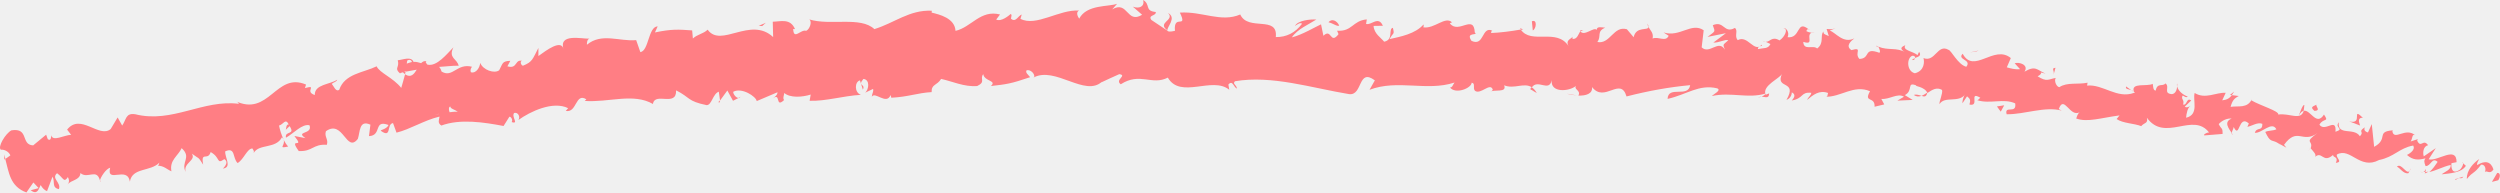
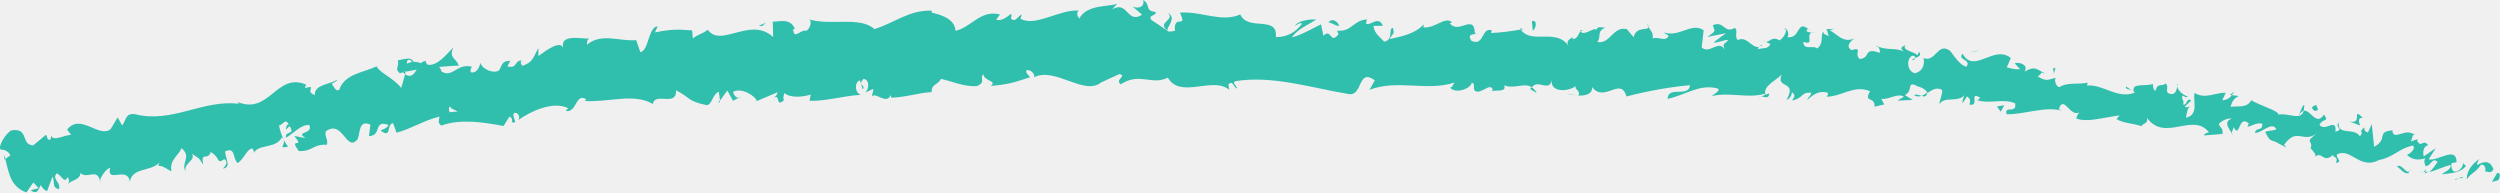
<svg xmlns="http://www.w3.org/2000/svg" width="169" height="13" viewBox="0 0 169 13" fill="none">
  <g clip-path="url(#clip0_148_1327)">
-     <path d="M168.872 12.188C169.008 12.041 169.07 11.66 168.811 11.689L168.453 12.296L168.872 12.188Z" fill="#FF7E84" />
-     <path d="M167.597 10.748C167.227 11.003 166.734 11.492 166.759 12.099C167.215 11.541 167.215 11.805 167.72 11.13C167.979 11.101 168.078 11.404 167.979 11.629C168.115 11.482 168.312 11.835 168.559 11.453C168.386 10.915 167.992 10.826 167.461 11.159C167.412 11.012 167.548 10.866 167.597 10.748Z" fill="#FF7E84" />
-     <path d="M144.078 6.098L144.214 6.196C144.189 6.147 144.14 6.117 144.078 6.098Z" fill="#FF7E84" />
-     <path d="M129.277 4.063C129.388 4.063 129.45 3.994 129.462 3.945C129.351 3.965 129.253 4.004 129.277 4.063Z" fill="#FF7E84" />
-     <path d="M126.82 3.113C126.87 3.143 126.919 3.153 126.968 3.172C126.919 3.113 126.857 3.074 126.82 3.113Z" fill="#FF7E84" />
-     <path d="M144.078 6.098L143.721 5.844C143.659 6.049 143.906 6.02 144.078 6.098Z" fill="#FF7E84" />
-     <path d="M163.906 11.727C163.993 11.707 164.079 11.658 164.165 11.6C164.091 11.619 164.017 11.629 163.943 11.629C163.943 11.668 163.931 11.697 163.906 11.727Z" fill="#FF7E84" />
-     <path d="M150.742 6.422L150.865 6.432C150.915 6.364 150.976 6.285 151.026 6.188L150.742 6.422Z" fill="#FF7E84" />
-     <path d="M155.773 7.098C155.662 7.059 155.489 7.587 155.391 7.822C155.514 7.607 155.613 7.519 155.724 7.489C155.748 7.382 155.76 7.264 155.773 7.098Z" fill="#FF7E84" />
-     <path d="M163.398 9.369L163.559 9.32C163.522 9.33 163.46 9.35 163.398 9.369Z" fill="#FF7E84" />
-     <path d="M147.175 5.834C147.187 5.756 147.187 5.678 147.175 5.639C147.15 5.707 147.15 5.776 147.175 5.834Z" fill="#FF7E84" />
-     <path d="M6.795 12.276C6.783 12.236 6.771 12.217 6.771 12.178C6.746 12.246 6.758 12.285 6.795 12.276Z" fill="#FF7E84" />
-     <path d="M0.294 10.788L0.368 10.739C0.331 10.641 0.306 10.533 0.281 10.435L0.294 10.788Z" fill="#FF7E84" />
-     <path d="M122.234 1.987C122.247 1.997 122.247 1.997 122.259 1.997C122.382 1.948 122.308 1.948 122.234 1.987Z" fill="#FF7E84" />
-     <path d="M78.959 0.881C79.453 1.37 78.17 1.517 78.922 2.056C78.848 1.85 79.576 1.204 78.959 0.881Z" fill="#FF7E84" />
-     <path d="M163.811 11.639C163.737 11.629 163.676 11.629 163.602 11.609C163.688 11.639 163.75 11.649 163.811 11.639Z" fill="#FF7E84" />
-     <path d="M78.922 2.066L78.996 2.125C78.959 2.096 78.947 2.086 78.922 2.066Z" fill="#FF7E84" />
-     <path d="M111.359 1.596C111.372 1.694 111.409 1.772 111.446 1.84C111.446 1.782 111.433 1.713 111.359 1.596Z" fill="#FF7E84" />
-     <path d="M119.333 2.838L119.148 2.75C119.222 2.809 119.284 2.828 119.333 2.838Z" fill="#FF7E84" />
-     <path d="M107.108 2.125C106.997 2.076 106.973 1.997 106.812 2.066C106.825 2.095 106.837 2.115 106.849 2.134C106.923 2.066 106.997 2.037 107.108 2.125Z" fill="#FF7E84" />
-     <path d="M102.75 1.898C102.775 1.938 102.799 1.977 102.824 2.016C102.873 2.006 102.923 1.996 102.96 1.987L102.75 1.898Z" fill="#FF7E84" />
-     <path d="M19.479 9.907C19.356 9.77 19.258 9.614 19.171 9.447C19.319 9.829 18.74 10.064 19.479 9.907Z" fill="#FF7E84" />
-     <path d="M163.99 11.424C163.928 11.551 163.866 11.62 163.805 11.629C163.854 11.629 163.903 11.629 163.953 11.62C163.977 11.551 164.002 11.483 163.99 11.424Z" fill="#FF7E84" />
-     <path d="M106.6 6.451L105.922 6.334C106.107 6.393 106.353 6.432 106.6 6.451Z" fill="#FF7E84" />
-     <path d="M50.054 6.539L49.906 6.617C49.968 6.617 50.017 6.598 50.054 6.539Z" fill="#FF7E84" />
-     <path d="M103.889 6.294C103.778 6.088 103.655 5.971 103.532 5.893C103.495 5.932 103.47 5.971 103.445 6.03L103.889 6.294Z" fill="#FF7E84" />
-     <path d="M15.066 11.395C15.707 11.316 15.189 10.651 15.226 10.23C15.941 9.916 15.707 10.7 16.065 11.023C16.496 10.758 16.693 10.053 17.063 10.034C17.113 10.151 17.199 10.181 17.15 10.337C17.52 9.701 18.642 10.083 19.061 9.28C19.122 9.339 19.159 9.398 19.184 9.447C19.011 9.104 18.913 8.742 18.863 8.487C19.147 8.428 19.295 7.959 19.517 8.409C19.332 8.419 19.369 8.614 19.32 8.771L19.578 8.526C19.998 9.153 19.221 8.82 19.332 9.309C19.862 9.006 20.429 8.35 20.922 8.468C21.157 9.104 19.924 8.849 20.651 9.339L19.899 9.192C20.663 10.142 19.455 9.182 20.195 10.21C21.144 10.259 21.144 9.721 22.094 9.789C22.217 9.398 21.909 9.261 22.032 8.869C23.203 8.047 23.413 10.386 24.19 9.388C24.35 8.918 24.264 8.076 25.04 8.428L24.942 9.202C25.842 9.163 25.225 8.066 26.261 8.448C26.15 8.761 25.608 8.781 25.768 8.859C26.495 9.368 26.113 8.38 26.569 8.321L26.804 8.967C27.728 8.742 28.678 8.125 29.713 7.88C29.689 8.086 29.553 8.311 29.837 8.487C31.107 8.017 32.697 8.262 34.041 8.517L34.435 7.89C34.547 7.88 34.694 8.125 34.584 8.252C35.114 8.419 34.547 7.89 34.756 7.636C35.04 7.567 35.188 7.919 35.04 8.115C35.841 7.538 37.382 6.803 38.406 7.312L38.245 7.498C39.01 7.655 38.886 6.236 39.639 6.715L39.528 6.823C41.143 6.941 42.819 6.265 44.139 7.029C44.262 6.187 45.742 7.264 45.705 6.108C46.679 6.598 46.444 6.833 47.764 7.107C48.109 7.127 48.183 6.343 48.59 6.197L48.676 6.794L49.169 6.118L49.551 6.813L49.921 6.627C49.761 6.608 49.564 6.383 49.564 6.206C50.143 5.883 51.117 6.529 51.154 6.833L52.56 6.236C52.547 6.48 52.313 6.578 52.141 6.745C52.856 6.089 52.35 7.371 53.004 6.764C52.893 6.637 53.016 6.402 53.016 6.285C53.41 6.627 54.212 6.578 54.804 6.392L54.73 6.813C55.815 6.852 56.986 6.48 58.194 6.412C57.738 6.245 57.775 5.521 58.133 5.433L58.33 6.059C58.527 5.648 57.935 5.844 58.367 5.335C58.823 5.384 58.737 6.04 58.49 6.265L59.02 6.011C59.07 6.197 58.947 6.304 58.934 6.549C59.131 6.138 59.933 7.136 60.204 6.422L60.253 6.608C61.462 6.539 61.992 6.285 62.978 6.226C62.954 5.678 63.348 5.785 63.619 5.335C64.359 5.492 65.198 5.893 66.061 5.815C66.665 5.521 66.209 5.345 66.468 5.012C66.541 5.511 67.417 5.433 66.985 5.815C68.033 5.697 68.317 5.668 69.636 5.218C69.488 5.022 69.316 4.934 69.389 4.758C69.624 4.669 69.944 4.953 69.92 5.188L69.858 5.247C71.325 4.444 73.36 6.598 74.506 5.511L74.445 5.57C74.852 5.374 75.258 5.198 75.665 5.012C76.232 5.1 75.332 5.394 75.764 5.697C77.071 4.855 77.86 5.805 78.945 5.247C79.808 6.725 81.953 5.13 83.1 6.069L83.038 5.717C83.334 5.374 83.396 5.913 83.618 5.991C83.581 5.717 83.297 5.678 83.482 5.492C85.985 5.071 88.648 5.942 91.2 6.363C92.137 6.48 91.78 4.572 92.939 5.433L92.581 6.069C94.505 5.345 96.44 6.197 98.327 5.58C98.204 5.727 98.191 5.922 98.019 5.913C98.388 6.392 99.461 5.971 99.486 5.59C99.769 5.639 99.535 5.942 99.708 6.138C100.09 6.422 100.731 5.56 100.904 6.04C100.941 6.118 100.78 6.187 100.706 6.226C100.978 6.001 101.89 6.314 101.68 5.766C102.359 6.05 103.024 5.55 103.554 5.903C103.961 5.316 104.726 6.265 104.898 5.413C104.787 6.294 106.07 6.197 106.538 5.805C106.366 6.059 106.896 6.108 106.698 6.461C107.204 6.48 107.673 6.343 107.623 5.883C108.462 6.989 109.547 5.139 109.953 6.52C111.482 6.128 112.888 5.883 114.256 5.756C114.121 6.637 112.765 5.756 112.728 6.686C114.035 6.392 114.848 5.678 116.081 5.971C116.389 6.108 115.859 6.343 115.724 6.49C117.031 6.206 118.165 6.686 119.349 6.324C119.336 6.402 119.201 6.48 119.077 6.539C119.299 6.529 119.583 6.715 119.595 6.314L119.361 6.402C119.077 5.785 120.384 5.276 120.471 4.973C119.953 6.079 121.555 5.364 120.766 6.755C120.927 6.696 121.124 6.52 121.124 6.245C121.334 6.343 121.383 6.51 121.124 6.794C121.95 6.647 121.716 6.197 122.443 6.275C122.419 6.471 122.258 6.529 122.16 6.755C122.567 6.412 122.986 6.069 123.578 6.285C123.528 6.402 123.578 6.559 123.393 6.539C124.441 6.578 125.316 5.697 126.413 6.167C125.957 6.98 126.759 6.48 126.722 7.215L127.375 7.058L127.178 6.686C127.72 6.745 128.275 6.265 128.707 6.539L128.263 6.803L129.298 6.755L128.768 6.431C129.372 6.108 128.855 5.511 129.545 5.776C129.385 5.834 130.087 5.834 130.297 6.285C130.605 6.079 130.914 5.864 131.283 6.079C131.345 6.324 131.074 6.872 131.111 7.038C131.468 6.461 132.405 6.989 132.849 6.373C132.714 6.51 132.64 6.892 132.664 6.98L132.973 6.51C133.195 6.686 133.219 6.774 133.133 7.068C133.873 7.224 133.047 6.128 133.873 6.608C133.799 6.637 133.811 6.715 133.663 6.774C134.526 7.048 135.451 6.627 136.228 6.989C136.339 7.753 135.475 7.078 135.648 7.724C136.856 7.743 138.25 7.166 139.372 7.479L139.174 7.371C139.532 6.363 139.926 7.988 140.605 7.577C140.444 7.636 140.309 8.125 140.37 8.017C141.122 8.282 142.022 7.968 143.28 7.802L143.083 8.047C143.502 8.34 144.279 8.34 144.747 8.526C144.945 8.282 145.228 8.36 145.129 7.959C146.35 9.652 148.249 7.538 149.334 8.957C149.174 8.938 148.89 9.133 149.026 9.153L150.246 9.055C150.258 8.595 150.16 8.761 149.987 8.389C150.197 8.145 150.567 7.978 150.863 8.017C150.271 8.242 150.702 8.732 150.875 9.006C150.863 8.869 150.986 8.722 150.998 8.585C151.417 9.456 151.307 7.694 152.022 8.35L151.923 8.575C152.256 8.507 152.613 8.242 152.934 8.37C152.946 8.908 152.552 8.556 152.428 8.977C152.897 9.026 153.587 8.154 153.883 8.742C153.649 8.849 153.366 8.81 153.131 8.918C153.452 9.603 153.538 9.456 153.859 9.603L153.834 9.584L154.561 9.985L154.401 9.789C155.314 8.546 155.646 9.74 156.657 8.996C155.683 9.701 156.411 9.456 156.201 10.024C156.362 10.22 156.62 10.455 156.497 10.602C156.99 10.191 157.027 11.072 157.718 10.474C157.693 10.67 158.112 10.562 157.903 11.013C158.421 10.944 157.878 10.67 157.977 10.445C158.889 9.936 159.518 11.512 160.825 10.817C161.848 10.611 162.181 10.014 163.13 9.838C163.34 10.181 162.711 10.474 162.711 10.474C163.106 10.827 163.463 10.837 163.969 10.7C163.833 10.846 163.883 11.003 163.969 11.228C164.339 11.238 164.4 10.592 164.783 10.944C164.647 11.14 164.45 11.453 164.215 11.63C164.684 11.532 165.189 11.248 165.67 11.15C165.695 11.492 165.276 11.6 165.054 11.786C165.584 11.718 166.385 11.698 166.694 11.209L166.435 10.974C166.62 10.983 166.398 11.434 166.238 11.502C165.707 11.835 165.695 11.228 165.72 11.032L166.065 10.964C166.065 9.819 164.783 10.934 164.178 10.768L164.659 10.014L163.846 10.572C163.772 10.347 163.796 9.887 164.141 9.819C163.809 9.349 163.673 10.034 163.414 9.535C163.389 9.456 163.426 9.427 163.463 9.398L162.958 9.564C163.093 9.407 163.044 8.986 163.278 9.153C162.625 8.566 161.861 9.535 161.725 8.889L161.75 8.81C160.591 8.898 161.491 9.378 160.492 9.926L160.332 8.389L160.073 8.957C159.962 8.918 159.752 8.84 159.863 8.605C159.345 8.938 159.863 8.869 159.53 9.212C159.136 8.585 157.989 9.212 158.1 8.262C157.792 8.673 158.532 8.693 157.878 8.908C157.964 7.88 157.175 8.967 156.793 8.428C157.077 7.939 157.471 8.291 157.101 7.743C156.584 8.566 156.189 7.391 155.733 7.489C155.536 8.184 154.759 7.626 154.007 7.743C154.105 7.518 152.786 7.136 152.194 6.784L152.244 6.666C151.948 7.361 151.307 7.136 150.789 7.224C150.9 6.803 151.035 6.647 151.343 6.49L150.875 6.431C150.715 6.647 150.542 6.745 150.222 6.784L150.456 6.275C149.827 6.226 149.075 6.735 148.36 6.285C148.212 6.774 148.68 7.743 147.78 7.959C147.805 7.684 147.879 7.224 148.113 7.146C148.039 7.175 147.805 7.332 147.694 7.205L148.126 6.794C147.805 6.549 147.854 7.146 147.583 7.068C147.669 6.686 147.435 6.764 147.534 6.471C147.62 6.441 147.756 6.657 147.891 6.529C147.583 6.422 147.238 6.148 147.176 5.834C147.164 6.059 147.065 6.343 146.819 6.363C146.202 6.314 146.708 5.873 146.387 5.639C146.177 5.883 145.845 5.56 145.721 6.128C145.536 6.099 145.561 5.834 145.524 5.668C145.154 5.873 144.02 5.55 144.254 6.206L144.328 6.255C144.316 6.265 144.291 6.265 144.266 6.275C143.107 6.706 142.17 5.678 141.085 5.785L141.122 5.59C140.469 5.727 139.729 5.541 139.211 5.893C139.026 5.873 138.841 5.492 138.965 5.267C138.472 5.355 138.373 5.56 137.744 5.159C138.274 4.885 137.633 4.846 138.274 4.973C137.695 4.728 137.608 4.405 136.856 4.846C137.165 4.386 136.499 4.17 136.191 4.278L136.56 4.679C136.215 4.709 135.944 4.63 135.66 4.552L135.932 3.925C134.797 2.986 133.429 5.041 132.677 3.632C132.27 4.053 133.318 4.014 132.923 4.513C132.356 4.376 131.9 3.387 131.715 3.367C130.975 2.937 130.815 4.239 130.026 3.925C130.1 4.17 130.1 4.787 129.446 4.953C128.879 4.816 128.879 3.916 129.274 3.769C129.422 3.759 129.471 3.837 129.459 3.916C129.656 3.847 129.927 3.769 129.73 3.505L129.619 3.73C129.36 3.465 128.559 3.416 128.805 3.054C128.337 3.23 128.559 3.416 128.867 3.563C128.164 3.162 127.696 3.446 126.968 3.152C127.067 3.289 127.141 3.573 127.03 3.563C125.945 3.172 126.475 3.955 125.698 3.984C125.316 3.593 125.969 3.162 125.156 3.387C124.724 3.103 125.143 2.761 125.353 2.594C124.589 2.976 124.083 2.183 123.688 2.066L124.083 1.909C123.849 1.997 123.664 1.977 123.479 1.958L123.627 2.438C123.417 2.34 123.232 2.32 123.269 2.124C123.01 2.408 123.343 2.907 122.838 3.279C122.579 3.015 121.925 3.456 121.901 2.829C122.788 3.123 121.876 2.203 122.665 2.173C122.505 2.232 122.32 2.212 122.123 2.114C122.098 2.046 122.172 1.987 122.234 1.958C121.432 1.331 121.74 2.614 120.84 2.516C121.001 2.183 120.717 1.84 120.557 1.899C120.914 1.938 120.655 2.496 120.298 2.731C119.755 2.408 119.644 2.878 119.349 2.819L119.681 2.976C119.521 3.319 119.238 3.23 118.831 3.319C118.831 3.044 119.213 3.162 119.09 3.025C118.572 3.602 118.153 2.34 117.474 2.712C117.216 2.457 117.524 2.056 117.277 1.889C116.525 2.3 116.562 1.37 115.785 1.703C115.946 2.183 115.995 2.066 115.428 2.496L116.673 2.242L115.822 2.878C116.192 2.907 116.624 2.633 116.833 2.721C116.426 3.084 116.476 2.966 116.599 3.358C116.18 2.633 115.563 3.71 115.033 3.201L115.169 2.046C114.343 1.478 113.566 2.545 112.456 2.193L112.802 2.418C112.604 2.868 112.099 2.438 111.717 2.604C111.791 2.222 111.569 2.066 111.433 1.821C111.421 2.105 110.607 1.742 110.434 2.516L109.978 1.977C109.078 1.713 108.844 3.015 107.981 2.839C108.277 2.438 107.907 2.134 108.511 1.87C108.215 1.85 107.956 1.762 107.931 2.026C107.783 1.772 107.081 2.496 106.834 2.114C106.699 2.281 106.625 2.682 106.304 2.623C106.279 2.545 106.316 2.438 106.316 2.438C106.304 2.623 105.786 2.663 106.033 3.113C105.219 1.87 103.517 3.035 102.802 1.997C102.149 2.114 101.372 2.212 100.793 2.232C100.842 2.114 100.805 2.036 100.916 2.085C100.139 1.703 100.361 3.181 99.473 2.761C99.042 2.124 99.979 2.438 99.695 2.193C99.634 0.92 98.586 2.34 98.006 1.576L98.154 1.508C97.698 1.067 96.983 1.958 96.219 1.85C96.219 1.85 96.255 1.742 96.231 1.654C95.676 2.291 94.677 2.477 93.938 2.643C94.184 2.154 94.283 2.389 94.159 1.88C93.826 1.938 94.233 2.692 93.568 2.819C93.358 2.545 92.889 2.291 92.853 1.752L93.481 1.742C93.185 1.038 92.68 1.742 92.347 1.615L92.396 1.312C91.435 1.39 91.41 2.154 90.387 2.075L90.485 2.31C89.906 3.054 90.029 1.87 89.462 2.418L89.302 1.645C88.932 1.811 87.995 2.369 87.329 2.526C87.711 1.958 88.488 1.645 88.981 1.322C88.611 1.292 87.736 1.37 87.538 1.752C87.686 1.674 87.871 1.488 88.019 1.605C87.563 2.212 86.971 2.516 86.244 2.506C86.404 1.008 84.37 2.144 83.84 0.979C82.545 1.537 81.275 0.754 79.759 0.852C80.313 2.017 79.315 0.891 79.426 2.085C79.081 2.163 78.945 2.144 78.908 2.066L77.835 1.351C77.576 1.008 78.168 1.087 78.131 0.812C77.354 0.734 77.798 0.313 77.28 0C77.391 0.431 77.022 0.617 76.578 0.45L77.206 0.998C76.158 1.645 76.257 0 75.184 0.636L75.517 0.255C74.963 0.47 73.458 0.284 72.953 1.263C72.854 1.126 72.706 0.803 72.953 0.715C71.609 0.617 70.043 1.831 68.983 1.273L69.069 0.979C68.822 1.067 68.662 1.547 68.341 1.263C68.354 1.145 68.428 0.969 68.317 0.95C68.194 1.057 67.688 1.488 67.343 1.322L67.602 0.979C66.282 0.636 65.654 1.85 64.593 2.085C64.544 1.224 63.508 0.979 62.978 0.852L62.99 0.724C61.474 0.656 60.475 1.547 59.107 1.968C58.17 1.087 56.148 1.752 54.705 1.312C54.927 1.459 54.73 1.987 54.495 2.085C54.15 1.948 53.645 2.751 53.62 1.958L53.743 1.968C53.423 1.214 52.769 1.459 52.239 1.468L52.264 2.506C50.735 1.077 48.738 3.27 47.838 2.007C47.542 2.291 47.135 2.32 46.839 2.604L46.79 2.056C45.853 1.987 45.396 1.958 44.274 2.193L44.459 1.782C43.818 1.801 43.867 3.436 43.288 3.524L43.005 2.712C41.895 2.819 40.662 2.193 39.675 3.025C39.675 2.907 39.675 2.663 39.848 2.614C39.318 2.633 37.74 2.232 38.097 3.348C37.974 2.614 36.938 3.397 36.396 3.788V3.24C36.001 3.984 36.014 4.18 35.348 4.444C35.175 4.395 35.126 4.023 35.373 4.141C34.768 3.916 35.027 4.699 34.3 4.483L34.497 4.111C33.918 4.131 33.992 4.307 33.745 4.748C33.425 5.002 32.635 4.728 32.463 4.248C32.438 4.552 32.191 4.983 31.834 4.885C31.76 4.709 31.859 4.581 31.908 4.513C30.885 4.248 30.601 5.296 29.849 4.836C29.8 4.66 29.738 4.572 29.676 4.523C30.441 4.454 31.057 4.415 31.008 4.464C30.922 3.965 30.28 3.945 30.65 3.201C30.219 3.632 29.528 4.532 28.887 4.366C28.85 4.317 28.813 4.278 28.776 4.2L28.826 4.141C28.678 4.102 28.567 4.17 28.468 4.268C28.258 4.209 28.135 4.17 27.95 4.18C27.802 3.779 27.198 4.053 26.89 4.072C27.026 4.611 26.606 4.581 27.062 4.983C27.001 4.953 27.112 4.914 27.309 4.865C27.346 4.846 27.408 4.826 27.432 4.797L27.42 4.846C27.617 4.806 27.876 4.758 28.172 4.709C27.987 5.012 27.778 5.286 27.383 5.022C27.284 5.374 27.186 5.756 27.124 5.942C26.557 5.237 25.669 4.934 25.46 4.483C24.584 4.914 23.302 4.973 22.932 6.069C22.698 6.236 22.562 5.815 22.427 5.668C22.562 5.55 22.747 5.541 22.797 5.384C22.328 5.717 21.255 5.688 21.28 6.422C20.54 6.187 21.514 5.717 20.614 5.952L20.688 5.717C18.629 4.836 18.198 7.968 15.855 6.803C16.015 6.872 16.089 6.901 16.151 7.019C13.722 6.706 11.651 8.35 9.148 7.724C8.482 7.616 8.544 8.086 8.26 8.487L7.952 7.939L7.483 8.722C6.707 9.378 5.449 7.616 4.537 8.761L4.808 9.114C4.364 9.123 3.538 9.603 3.476 9.143C3.452 9.221 3.464 9.574 3.23 9.407L3.119 9.104L2.243 9.828C1.38 9.789 1.984 8.624 0.776 8.81C0.369 9.016 -0.186 9.956 0.061 10.122C0.246 10.093 0.579 10.21 0.702 10.504L0.357 10.748C0.603 11.639 0.665 12.599 1.787 13.01C1.935 12.785 2.095 12.559 2.256 12.334L2.613 12.716L2.071 12.863C2.527 13.196 2.601 12.804 2.749 12.511C2.872 12.726 3.02 12.863 3.18 12.922L3.55 11.943C3.735 12.276 3.476 12.687 3.982 12.785C4.154 12.334 3.439 12.07 3.858 11.708C4.302 12.041 4.315 12.383 4.586 11.972C4.709 12.188 4.672 12.354 4.561 12.481C4.808 12.148 5.412 12.197 5.437 11.698C5.93 12.129 6.534 11.355 6.756 12.197C6.805 11.972 7.15 11.424 7.446 11.336C7.175 12.452 8.618 11.179 8.778 12.285C8.938 11.306 10.171 11.62 10.775 10.993C10.751 11.072 10.714 11.228 10.64 11.199C11.084 11.199 11.281 11.453 11.589 11.581C11.441 10.817 12.045 10.543 12.279 10.014C12.982 10.651 12.206 10.954 12.551 11.62C12.366 11.013 13.278 10.856 12.97 10.386C13.475 10.768 13.364 10.543 13.734 11.13C13.562 10.181 14.055 10.905 14.24 10.279C14.93 10.66 14.61 11.14 15.165 10.758C15.534 10.983 15.066 11.395 15.066 11.395ZM29.676 7.694C29.676 7.704 29.676 7.704 29.676 7.704C29.553 7.733 29.442 7.753 29.368 7.773C29.442 7.753 29.528 7.733 29.676 7.694ZM30.946 7.547C30.786 7.547 30.589 7.557 30.391 7.587C30.317 7.401 30.33 7.205 30.453 7.205C30.416 7.332 30.737 7.41 30.946 7.547ZM27.531 4.092C27.716 3.984 27.802 4.082 27.852 4.19C27.753 4.209 27.654 4.248 27.506 4.297C27.506 4.317 27.494 4.346 27.494 4.366C27.506 4.268 27.506 4.17 27.531 4.092Z" fill="#FF7E84" />
-     <path d="M27.308 4.856C27.284 4.865 27.271 4.895 27.234 4.904C27.284 4.944 27.333 4.983 27.382 5.012C27.395 4.953 27.407 4.895 27.419 4.836C27.382 4.836 27.345 4.846 27.308 4.856Z" fill="#FF7E84" />
-     <path d="M144.251 6.207L144.227 6.188C144.239 6.207 144.264 6.236 144.264 6.276C144.251 6.246 144.251 6.227 144.251 6.207Z" fill="#FF7E84" />
-     <path d="M48.666 6.92L48.653 6.783L48.555 6.91L48.666 6.92Z" fill="#FF7E84" />
-     <path d="M150.852 8.967C150.852 9.016 150.864 9.065 150.913 9.114C150.926 9.084 150.889 9.026 150.852 8.967Z" fill="#FF7E84" />
-     <path d="M153.82 9.555L154.203 9.819C154.042 9.682 153.919 9.604 153.82 9.555Z" fill="#FF7E84" />
-     <path d="M156.055 10.21C156.104 10.121 156.129 10.053 156.153 9.984L156.055 10.21Z" fill="#FF7E84" />
-     <path d="M119.061 6.529C119.025 6.529 119 6.529 118.963 6.549C118.753 6.627 118.901 6.598 119.061 6.529Z" fill="#FF7E84" />
-     <path d="M130.285 6.256C130.15 6.344 130.026 6.432 129.891 6.481C130.076 6.54 130.224 6.569 130.285 6.256Z" fill="#FF7E84" />
-     <path d="M106.676 6.461L106.602 6.451L106.676 6.461Z" fill="#FF7E84" />
-     <path d="M129.375 6.421C129.56 6.549 129.72 6.539 129.893 6.48C129.733 6.431 129.548 6.353 129.375 6.421Z" fill="#FF7E84" />
-     <path d="M165.945 12.119L166.044 12.158C166.056 12.119 166.069 12.1 166.081 12.07L165.945 12.119Z" fill="#FF7E84" />
-     <path d="M166.086 12.08L166.222 12.041C166.172 12.031 166.123 12.021 166.086 12.08Z" fill="#FF7E84" />
-     <path d="M166.522 11.943L166.227 12.031C166.313 12.051 166.424 12.09 166.522 11.943Z" fill="#FF7E84" />
-     <path d="M162.969 11.365L162.883 11.551C162.92 11.522 162.944 11.453 162.969 11.365Z" fill="#FF7E84" />
-     <path d="M162.031 11.268C162.241 11.346 162.475 11.777 162.808 11.709L162.882 11.562C162.66 11.816 162.327 10.975 162.031 11.268Z" fill="#FF7E84" />
-     <path d="M158.805 8.203L159.544 8.487C159.458 8.252 159.36 7.948 159.729 7.958C158.903 7.175 159.803 8.457 158.805 8.203Z" fill="#FF7E84" />
-     <path d="M156.463 7.499C156.907 7.47 156.537 7.196 156.587 7.078C156.266 7.225 156.192 7.264 156.463 7.499Z" fill="#FF7E84" />
-     <path d="M138.817 5.071L138.952 4.582C138.619 4.611 138.915 4.768 138.817 5.071Z" fill="#FF7E84" />
-     <path d="M134.992 7.196L135.251 7.548L135.485 7.117L134.992 7.196Z" fill="#FF7E84" />
-     <path d="M133.603 3.475L133.751 3.416L133.172 3.543L133.603 3.475Z" fill="#FF7E84" />
-     <path d="M103.555 1.44L103.616 2.056C103.851 1.968 103.937 1.273 103.555 1.44Z" fill="#FF7E84" />
-     <path d="M90.532 1.732C90.397 1.419 90.039 1.213 89.805 1.507C90.101 1.566 90.384 1.81 90.532 1.732Z" fill="#FF7E84" />
-     <path d="M51.523 1.762L51.77 1.537L51.289 1.743L51.523 1.762Z" fill="#FF7E84" />
+     <path d="M168.872 12.188C169.008 12.041 169.07 11.66 168.811 11.689L168.453 12.296L168.872 12.188Z" fill="#30bead" />
+     <path d="M167.597 10.748C167.227 11.003 166.734 11.492 166.759 12.099C167.215 11.541 167.215 11.805 167.72 11.13C167.979 11.101 168.078 11.404 167.979 11.629C168.115 11.482 168.312 11.835 168.559 11.453C168.386 10.915 167.992 10.826 167.461 11.159C167.412 11.012 167.548 10.866 167.597 10.748Z" fill="#30bead" />
+     <path d="M144.078 6.098L144.214 6.196C144.189 6.147 144.14 6.117 144.078 6.098Z" fill="#30bead" />
+     <path d="M129.277 4.063C129.388 4.063 129.45 3.994 129.462 3.945C129.351 3.965 129.253 4.004 129.277 4.063Z" fill="#30bead" />
+     <path d="M126.82 3.113C126.87 3.143 126.919 3.153 126.968 3.172C126.919 3.113 126.857 3.074 126.82 3.113Z" fill="#30bead" />
+     <path d="M144.078 6.098L143.721 5.844C143.659 6.049 143.906 6.02 144.078 6.098Z" fill="#30bead" />
+     <path d="M163.906 11.727C163.993 11.707 164.079 11.658 164.165 11.6C164.091 11.619 164.017 11.629 163.943 11.629C163.943 11.668 163.931 11.697 163.906 11.727Z" fill="#30bead" />
+     <path d="M150.742 6.422L150.865 6.432C150.915 6.364 150.976 6.285 151.026 6.188L150.742 6.422Z" fill="#30bead" />
+     <path d="M155.773 7.098C155.662 7.059 155.489 7.587 155.391 7.822C155.514 7.607 155.613 7.519 155.724 7.489C155.748 7.382 155.76 7.264 155.773 7.098Z" fill="#30bead" />
+     <path d="M163.398 9.369L163.559 9.32C163.522 9.33 163.46 9.35 163.398 9.369Z" fill="#30bead" />
+     <path d="M147.175 5.834C147.187 5.756 147.187 5.678 147.175 5.639C147.15 5.707 147.15 5.776 147.175 5.834Z" fill="#30bead" />
+     <path d="M6.795 12.276C6.783 12.236 6.771 12.217 6.771 12.178C6.746 12.246 6.758 12.285 6.795 12.276Z" fill="#30bead" />
+     <path d="M0.294 10.788L0.368 10.739C0.331 10.641 0.306 10.533 0.281 10.435L0.294 10.788Z" fill="#30bead" />
+     <path d="M122.234 1.987C122.247 1.997 122.247 1.997 122.259 1.997C122.382 1.948 122.308 1.948 122.234 1.987Z" fill="#30bead" />
+     <path d="M78.959 0.881C79.453 1.37 78.17 1.517 78.922 2.056C78.848 1.85 79.576 1.204 78.959 0.881Z" fill="#30bead" />
+     <path d="M163.811 11.639C163.737 11.629 163.676 11.629 163.602 11.609C163.688 11.639 163.75 11.649 163.811 11.639Z" fill="#30bead" />
+     <path d="M78.922 2.066L78.996 2.125C78.959 2.096 78.947 2.086 78.922 2.066Z" fill="#30bead" />
+     <path d="M111.359 1.596C111.372 1.694 111.409 1.772 111.446 1.84C111.446 1.782 111.433 1.713 111.359 1.596Z" fill="#30bead" />
+     <path d="M119.333 2.838L119.148 2.75C119.222 2.809 119.284 2.828 119.333 2.838Z" fill="#30bead" />
+     <path d="M107.108 2.125C106.997 2.076 106.973 1.997 106.812 2.066C106.825 2.095 106.837 2.115 106.849 2.134C106.923 2.066 106.997 2.037 107.108 2.125Z" fill="#30bead" />
+     <path d="M102.75 1.898C102.775 1.938 102.799 1.977 102.824 2.016C102.873 2.006 102.923 1.996 102.96 1.987L102.75 1.898Z" fill="#30bead" />
+     <path d="M19.479 9.907C19.356 9.77 19.258 9.614 19.171 9.447C19.319 9.829 18.74 10.064 19.479 9.907Z" fill="#30bead" />
+     <path d="M163.99 11.424C163.928 11.551 163.866 11.62 163.805 11.629C163.854 11.629 163.903 11.629 163.953 11.62C163.977 11.551 164.002 11.483 163.99 11.424Z" fill="#30bead" />
+     <path d="M106.6 6.451L105.922 6.334C106.107 6.393 106.353 6.432 106.6 6.451Z" fill="#30bead" />
+     <path d="M50.054 6.539L49.906 6.617C49.968 6.617 50.017 6.598 50.054 6.539Z" fill="#30bead" />
+     <path d="M103.889 6.294C103.778 6.088 103.655 5.971 103.532 5.893C103.495 5.932 103.47 5.971 103.445 6.03L103.889 6.294Z" fill="#30bead" />
+     <path d="M15.066 11.395C15.707 11.316 15.189 10.651 15.226 10.23C15.941 9.916 15.707 10.7 16.065 11.023C16.496 10.758 16.693 10.053 17.063 10.034C17.113 10.151 17.199 10.181 17.15 10.337C17.52 9.701 18.642 10.083 19.061 9.28C19.122 9.339 19.159 9.398 19.184 9.447C19.011 9.104 18.913 8.742 18.863 8.487C19.147 8.428 19.295 7.959 19.517 8.409C19.332 8.419 19.369 8.614 19.32 8.771L19.578 8.526C19.998 9.153 19.221 8.82 19.332 9.309C19.862 9.006 20.429 8.35 20.922 8.468C21.157 9.104 19.924 8.849 20.651 9.339L19.899 9.192C20.663 10.142 19.455 9.182 20.195 10.21C21.144 10.259 21.144 9.721 22.094 9.789C22.217 9.398 21.909 9.261 22.032 8.869C23.203 8.047 23.413 10.386 24.19 9.388C24.35 8.918 24.264 8.076 25.04 8.428L24.942 9.202C25.842 9.163 25.225 8.066 26.261 8.448C26.15 8.761 25.608 8.781 25.768 8.859C26.495 9.368 26.113 8.38 26.569 8.321L26.804 8.967C27.728 8.742 28.678 8.125 29.713 7.88C29.689 8.086 29.553 8.311 29.837 8.487C31.107 8.017 32.697 8.262 34.041 8.517L34.435 7.89C34.547 7.88 34.694 8.125 34.584 8.252C35.114 8.419 34.547 7.89 34.756 7.636C35.04 7.567 35.188 7.919 35.04 8.115C35.841 7.538 37.382 6.803 38.406 7.312L38.245 7.498C39.01 7.655 38.886 6.236 39.639 6.715L39.528 6.823C41.143 6.941 42.819 6.265 44.139 7.029C44.262 6.187 45.742 7.264 45.705 6.108C46.679 6.598 46.444 6.833 47.764 7.107C48.109 7.127 48.183 6.343 48.59 6.197L48.676 6.794L49.169 6.118L49.551 6.813L49.921 6.627C49.761 6.608 49.564 6.383 49.564 6.206C50.143 5.883 51.117 6.529 51.154 6.833L52.56 6.236C52.547 6.48 52.313 6.578 52.141 6.745C52.856 6.089 52.35 7.371 53.004 6.764C52.893 6.637 53.016 6.402 53.016 6.285C53.41 6.627 54.212 6.578 54.804 6.392L54.73 6.813C55.815 6.852 56.986 6.48 58.194 6.412C57.738 6.245 57.775 5.521 58.133 5.433L58.33 6.059C58.527 5.648 57.935 5.844 58.367 5.335C58.823 5.384 58.737 6.04 58.49 6.265L59.02 6.011C59.07 6.197 58.947 6.304 58.934 6.549C59.131 6.138 59.933 7.136 60.204 6.422L60.253 6.608C61.462 6.539 61.992 6.285 62.978 6.226C62.954 5.678 63.348 5.785 63.619 5.335C64.359 5.492 65.198 5.893 66.061 5.815C66.665 5.521 66.209 5.345 66.468 5.012C66.541 5.511 67.417 5.433 66.985 5.815C68.033 5.697 68.317 5.668 69.636 5.218C69.488 5.022 69.316 4.934 69.389 4.758C69.624 4.669 69.944 4.953 69.92 5.188L69.858 5.247C71.325 4.444 73.36 6.598 74.506 5.511L74.445 5.57C74.852 5.374 75.258 5.198 75.665 5.012C76.232 5.1 75.332 5.394 75.764 5.697C77.071 4.855 77.86 5.805 78.945 5.247C79.808 6.725 81.953 5.13 83.1 6.069L83.038 5.717C83.334 5.374 83.396 5.913 83.618 5.991C83.581 5.717 83.297 5.678 83.482 5.492C85.985 5.071 88.648 5.942 91.2 6.363C92.137 6.48 91.78 4.572 92.939 5.433L92.581 6.069C94.505 5.345 96.44 6.197 98.327 5.58C98.204 5.727 98.191 5.922 98.019 5.913C98.388 6.392 99.461 5.971 99.486 5.59C99.769 5.639 99.535 5.942 99.708 6.138C100.09 6.422 100.731 5.56 100.904 6.04C100.941 6.118 100.78 6.187 100.706 6.226C100.978 6.001 101.89 6.314 101.68 5.766C102.359 6.05 103.024 5.55 103.554 5.903C103.961 5.316 104.726 6.265 104.898 5.413C104.787 6.294 106.07 6.197 106.538 5.805C106.366 6.059 106.896 6.108 106.698 6.461C107.204 6.48 107.673 6.343 107.623 5.883C108.462 6.989 109.547 5.139 109.953 6.52C111.482 6.128 112.888 5.883 114.256 5.756C114.121 6.637 112.765 5.756 112.728 6.686C114.035 6.392 114.848 5.678 116.081 5.971C116.389 6.108 115.859 6.343 115.724 6.49C117.031 6.206 118.165 6.686 119.349 6.324C119.336 6.402 119.201 6.48 119.077 6.539C119.299 6.529 119.583 6.715 119.595 6.314L119.361 6.402C119.077 5.785 120.384 5.276 120.471 4.973C119.953 6.079 121.555 5.364 120.766 6.755C120.927 6.696 121.124 6.52 121.124 6.245C121.334 6.343 121.383 6.51 121.124 6.794C121.95 6.647 121.716 6.197 122.443 6.275C122.419 6.471 122.258 6.529 122.16 6.755C122.567 6.412 122.986 6.069 123.578 6.285C123.528 6.402 123.578 6.559 123.393 6.539C124.441 6.578 125.316 5.697 126.413 6.167C125.957 6.98 126.759 6.48 126.722 7.215L127.375 7.058L127.178 6.686C127.72 6.745 128.275 6.265 128.707 6.539L128.263 6.803L129.298 6.755L128.768 6.431C129.372 6.108 128.855 5.511 129.545 5.776C129.385 5.834 130.087 5.834 130.297 6.285C130.605 6.079 130.914 5.864 131.283 6.079C131.345 6.324 131.074 6.872 131.111 7.038C131.468 6.461 132.405 6.989 132.849 6.373C132.714 6.51 132.64 6.892 132.664 6.98L132.973 6.51C133.195 6.686 133.219 6.774 133.133 7.068C133.873 7.224 133.047 6.128 133.873 6.608C133.799 6.637 133.811 6.715 133.663 6.774C134.526 7.048 135.451 6.627 136.228 6.989C136.339 7.753 135.475 7.078 135.648 7.724C136.856 7.743 138.25 7.166 139.372 7.479L139.174 7.371C139.532 6.363 139.926 7.988 140.605 7.577C140.444 7.636 140.309 8.125 140.37 8.017C141.122 8.282 142.022 7.968 143.28 7.802L143.083 8.047C143.502 8.34 144.279 8.34 144.747 8.526C144.945 8.282 145.228 8.36 145.129 7.959C146.35 9.652 148.249 7.538 149.334 8.957C149.174 8.938 148.89 9.133 149.026 9.153L150.246 9.055C150.258 8.595 150.16 8.761 149.987 8.389C150.197 8.145 150.567 7.978 150.863 8.017C150.271 8.242 150.702 8.732 150.875 9.006C150.863 8.869 150.986 8.722 150.998 8.585C151.417 9.456 151.307 7.694 152.022 8.35L151.923 8.575C152.256 8.507 152.613 8.242 152.934 8.37C152.946 8.908 152.552 8.556 152.428 8.977C152.897 9.026 153.587 8.154 153.883 8.742C153.649 8.849 153.366 8.81 153.131 8.918C153.452 9.603 153.538 9.456 153.859 9.603L153.834 9.584L154.561 9.985L154.401 9.789C155.314 8.546 155.646 9.74 156.657 8.996C155.683 9.701 156.411 9.456 156.201 10.024C156.362 10.22 156.62 10.455 156.497 10.602C156.99 10.191 157.027 11.072 157.718 10.474C157.693 10.67 158.112 10.562 157.903 11.013C158.421 10.944 157.878 10.67 157.977 10.445C158.889 9.936 159.518 11.512 160.825 10.817C161.848 10.611 162.181 10.014 163.13 9.838C163.34 10.181 162.711 10.474 162.711 10.474C163.106 10.827 163.463 10.837 163.969 10.7C163.833 10.846 163.883 11.003 163.969 11.228C164.339 11.238 164.4 10.592 164.783 10.944C164.647 11.14 164.45 11.453 164.215 11.63C164.684 11.532 165.189 11.248 165.67 11.15C165.695 11.492 165.276 11.6 165.054 11.786C165.584 11.718 166.385 11.698 166.694 11.209L166.435 10.974C166.62 10.983 166.398 11.434 166.238 11.502C165.707 11.835 165.695 11.228 165.72 11.032L166.065 10.964C166.065 9.819 164.783 10.934 164.178 10.768L164.659 10.014L163.846 10.572C163.772 10.347 163.796 9.887 164.141 9.819C163.809 9.349 163.673 10.034 163.414 9.535C163.389 9.456 163.426 9.427 163.463 9.398L162.958 9.564C163.093 9.407 163.044 8.986 163.278 9.153C162.625 8.566 161.861 9.535 161.725 8.889L161.75 8.81C160.591 8.898 161.491 9.378 160.492 9.926L160.332 8.389L160.073 8.957C159.962 8.918 159.752 8.84 159.863 8.605C159.345 8.938 159.863 8.869 159.53 9.212C159.136 8.585 157.989 9.212 158.1 8.262C157.792 8.673 158.532 8.693 157.878 8.908C157.964 7.88 157.175 8.967 156.793 8.428C157.077 7.939 157.471 8.291 157.101 7.743C156.584 8.566 156.189 7.391 155.733 7.489C155.536 8.184 154.759 7.626 154.007 7.743C154.105 7.518 152.786 7.136 152.194 6.784L152.244 6.666C151.948 7.361 151.307 7.136 150.789 7.224C150.9 6.803 151.035 6.647 151.343 6.49L150.875 6.431C150.715 6.647 150.542 6.745 150.222 6.784L150.456 6.275C149.827 6.226 149.075 6.735 148.36 6.285C148.212 6.774 148.68 7.743 147.78 7.959C147.805 7.684 147.879 7.224 148.113 7.146C148.039 7.175 147.805 7.332 147.694 7.205L148.126 6.794C147.805 6.549 147.854 7.146 147.583 7.068C147.669 6.686 147.435 6.764 147.534 6.471C147.62 6.441 147.756 6.657 147.891 6.529C147.583 6.422 147.238 6.148 147.176 5.834C147.164 6.059 147.065 6.343 146.819 6.363C146.202 6.314 146.708 5.873 146.387 5.639C146.177 5.883 145.845 5.56 145.721 6.128C145.536 6.099 145.561 5.834 145.524 5.668C145.154 5.873 144.02 5.55 144.254 6.206L144.328 6.255C144.316 6.265 144.291 6.265 144.266 6.275C143.107 6.706 142.17 5.678 141.085 5.785L141.122 5.59C140.469 5.727 139.729 5.541 139.211 5.893C139.026 5.873 138.841 5.492 138.965 5.267C138.472 5.355 138.373 5.56 137.744 5.159C138.274 4.885 137.633 4.846 138.274 4.973C137.695 4.728 137.608 4.405 136.856 4.846C137.165 4.386 136.499 4.17 136.191 4.278L136.56 4.679C136.215 4.709 135.944 4.63 135.66 4.552L135.932 3.925C134.797 2.986 133.429 5.041 132.677 3.632C132.27 4.053 133.318 4.014 132.923 4.513C132.356 4.376 131.9 3.387 131.715 3.367C130.975 2.937 130.815 4.239 130.026 3.925C130.1 4.17 130.1 4.787 129.446 4.953C128.879 4.816 128.879 3.916 129.274 3.769C129.422 3.759 129.471 3.837 129.459 3.916C129.656 3.847 129.927 3.769 129.73 3.505L129.619 3.73C129.36 3.465 128.559 3.416 128.805 3.054C128.337 3.23 128.559 3.416 128.867 3.563C128.164 3.162 127.696 3.446 126.968 3.152C127.067 3.289 127.141 3.573 127.03 3.563C125.945 3.172 126.475 3.955 125.698 3.984C125.316 3.593 125.969 3.162 125.156 3.387C124.724 3.103 125.143 2.761 125.353 2.594C124.589 2.976 124.083 2.183 123.688 2.066L124.083 1.909C123.849 1.997 123.664 1.977 123.479 1.958L123.627 2.438C123.417 2.34 123.232 2.32 123.269 2.124C123.01 2.408 123.343 2.907 122.838 3.279C122.579 3.015 121.925 3.456 121.901 2.829C122.788 3.123 121.876 2.203 122.665 2.173C122.505 2.232 122.32 2.212 122.123 2.114C122.098 2.046 122.172 1.987 122.234 1.958C121.432 1.331 121.74 2.614 120.84 2.516C121.001 2.183 120.717 1.84 120.557 1.899C120.914 1.938 120.655 2.496 120.298 2.731C119.755 2.408 119.644 2.878 119.349 2.819L119.681 2.976C119.521 3.319 119.238 3.23 118.831 3.319C118.831 3.044 119.213 3.162 119.09 3.025C118.572 3.602 118.153 2.34 117.474 2.712C117.216 2.457 117.524 2.056 117.277 1.889C116.525 2.3 116.562 1.37 115.785 1.703C115.946 2.183 115.995 2.066 115.428 2.496L116.673 2.242L115.822 2.878C116.192 2.907 116.624 2.633 116.833 2.721C116.426 3.084 116.476 2.966 116.599 3.358C116.18 2.633 115.563 3.71 115.033 3.201L115.169 2.046C114.343 1.478 113.566 2.545 112.456 2.193L112.802 2.418C112.604 2.868 112.099 2.438 111.717 2.604C111.791 2.222 111.569 2.066 111.433 1.821C111.421 2.105 110.607 1.742 110.434 2.516L109.978 1.977C109.078 1.713 108.844 3.015 107.981 2.839C108.277 2.438 107.907 2.134 108.511 1.87C108.215 1.85 107.956 1.762 107.931 2.026C107.783 1.772 107.081 2.496 106.834 2.114C106.699 2.281 106.625 2.682 106.304 2.623C106.279 2.545 106.316 2.438 106.316 2.438C106.304 2.623 105.786 2.663 106.033 3.113C105.219 1.87 103.517 3.035 102.802 1.997C102.149 2.114 101.372 2.212 100.793 2.232C100.842 2.114 100.805 2.036 100.916 2.085C100.139 1.703 100.361 3.181 99.473 2.761C99.042 2.124 99.979 2.438 99.695 2.193C99.634 0.92 98.586 2.34 98.006 1.576L98.154 1.508C97.698 1.067 96.983 1.958 96.219 1.85C96.219 1.85 96.255 1.742 96.231 1.654C95.676 2.291 94.677 2.477 93.938 2.643C94.184 2.154 94.283 2.389 94.159 1.88C93.826 1.938 94.233 2.692 93.568 2.819C93.358 2.545 92.889 2.291 92.853 1.752L93.481 1.742C93.185 1.038 92.68 1.742 92.347 1.615L92.396 1.312C91.435 1.39 91.41 2.154 90.387 2.075L90.485 2.31C89.906 3.054 90.029 1.87 89.462 2.418L89.302 1.645C88.932 1.811 87.995 2.369 87.329 2.526C87.711 1.958 88.488 1.645 88.981 1.322C88.611 1.292 87.736 1.37 87.538 1.752C87.686 1.674 87.871 1.488 88.019 1.605C87.563 2.212 86.971 2.516 86.244 2.506C86.404 1.008 84.37 2.144 83.84 0.979C82.545 1.537 81.275 0.754 79.759 0.852C80.313 2.017 79.315 0.891 79.426 2.085C79.081 2.163 78.945 2.144 78.908 2.066L77.835 1.351C77.576 1.008 78.168 1.087 78.131 0.812C77.354 0.734 77.798 0.313 77.28 0C77.391 0.431 77.022 0.617 76.578 0.45L77.206 0.998C76.158 1.645 76.257 0 75.184 0.636L75.517 0.255C74.963 0.47 73.458 0.284 72.953 1.263C72.854 1.126 72.706 0.803 72.953 0.715C71.609 0.617 70.043 1.831 68.983 1.273L69.069 0.979C68.822 1.067 68.662 1.547 68.341 1.263C68.354 1.145 68.428 0.969 68.317 0.95C68.194 1.057 67.688 1.488 67.343 1.322L67.602 0.979C66.282 0.636 65.654 1.85 64.593 2.085C64.544 1.224 63.508 0.979 62.978 0.852L62.99 0.724C61.474 0.656 60.475 1.547 59.107 1.968C58.17 1.087 56.148 1.752 54.705 1.312C54.927 1.459 54.73 1.987 54.495 2.085C54.15 1.948 53.645 2.751 53.62 1.958L53.743 1.968C53.423 1.214 52.769 1.459 52.239 1.468L52.264 2.506C50.735 1.077 48.738 3.27 47.838 2.007C47.542 2.291 47.135 2.32 46.839 2.604L46.79 2.056C45.853 1.987 45.396 1.958 44.274 2.193L44.459 1.782C43.818 1.801 43.867 3.436 43.288 3.524L43.005 2.712C41.895 2.819 40.662 2.193 39.675 3.025C39.675 2.907 39.675 2.663 39.848 2.614C39.318 2.633 37.74 2.232 38.097 3.348C37.974 2.614 36.938 3.397 36.396 3.788V3.24C36.001 3.984 36.014 4.18 35.348 4.444C35.175 4.395 35.126 4.023 35.373 4.141C34.768 3.916 35.027 4.699 34.3 4.483L34.497 4.111C33.918 4.131 33.992 4.307 33.745 4.748C33.425 5.002 32.635 4.728 32.463 4.248C32.438 4.552 32.191 4.983 31.834 4.885C31.76 4.709 31.859 4.581 31.908 4.513C30.885 4.248 30.601 5.296 29.849 4.836C29.8 4.66 29.738 4.572 29.676 4.523C30.441 4.454 31.057 4.415 31.008 4.464C30.922 3.965 30.28 3.945 30.65 3.201C30.219 3.632 29.528 4.532 28.887 4.366C28.85 4.317 28.813 4.278 28.776 4.2L28.826 4.141C28.678 4.102 28.567 4.17 28.468 4.268C28.258 4.209 28.135 4.17 27.95 4.18C27.802 3.779 27.198 4.053 26.89 4.072C27.026 4.611 26.606 4.581 27.062 4.983C27.001 4.953 27.112 4.914 27.309 4.865C27.346 4.846 27.408 4.826 27.432 4.797L27.42 4.846C27.617 4.806 27.876 4.758 28.172 4.709C27.987 5.012 27.778 5.286 27.383 5.022C27.284 5.374 27.186 5.756 27.124 5.942C26.557 5.237 25.669 4.934 25.46 4.483C24.584 4.914 23.302 4.973 22.932 6.069C22.698 6.236 22.562 5.815 22.427 5.668C22.562 5.55 22.747 5.541 22.797 5.384C22.328 5.717 21.255 5.688 21.28 6.422C20.54 6.187 21.514 5.717 20.614 5.952L20.688 5.717C18.629 4.836 18.198 7.968 15.855 6.803C16.015 6.872 16.089 6.901 16.151 7.019C13.722 6.706 11.651 8.35 9.148 7.724C8.482 7.616 8.544 8.086 8.26 8.487L7.952 7.939L7.483 8.722C6.707 9.378 5.449 7.616 4.537 8.761L4.808 9.114C4.364 9.123 3.538 9.603 3.476 9.143C3.452 9.221 3.464 9.574 3.23 9.407L3.119 9.104L2.243 9.828C1.38 9.789 1.984 8.624 0.776 8.81C0.369 9.016 -0.186 9.956 0.061 10.122C0.246 10.093 0.579 10.21 0.702 10.504L0.357 10.748C0.603 11.639 0.665 12.599 1.787 13.01C1.935 12.785 2.095 12.559 2.256 12.334L2.613 12.716L2.071 12.863C2.527 13.196 2.601 12.804 2.749 12.511C2.872 12.726 3.02 12.863 3.18 12.922L3.55 11.943C3.735 12.276 3.476 12.687 3.982 12.785C4.154 12.334 3.439 12.07 3.858 11.708C4.302 12.041 4.315 12.383 4.586 11.972C4.709 12.188 4.672 12.354 4.561 12.481C4.808 12.148 5.412 12.197 5.437 11.698C5.93 12.129 6.534 11.355 6.756 12.197C6.805 11.972 7.15 11.424 7.446 11.336C7.175 12.452 8.618 11.179 8.778 12.285C8.938 11.306 10.171 11.62 10.775 10.993C10.751 11.072 10.714 11.228 10.64 11.199C11.084 11.199 11.281 11.453 11.589 11.581C11.441 10.817 12.045 10.543 12.279 10.014C12.982 10.651 12.206 10.954 12.551 11.62C12.366 11.013 13.278 10.856 12.97 10.386C13.475 10.768 13.364 10.543 13.734 11.13C13.562 10.181 14.055 10.905 14.24 10.279C14.93 10.66 14.61 11.14 15.165 10.758C15.534 10.983 15.066 11.395 15.066 11.395ZM29.676 7.694C29.676 7.704 29.676 7.704 29.676 7.704C29.553 7.733 29.442 7.753 29.368 7.773C29.442 7.753 29.528 7.733 29.676 7.694ZM30.946 7.547C30.786 7.547 30.589 7.557 30.391 7.587C30.317 7.401 30.33 7.205 30.453 7.205C30.416 7.332 30.737 7.41 30.946 7.547ZM27.531 4.092C27.716 3.984 27.802 4.082 27.852 4.19C27.753 4.209 27.654 4.248 27.506 4.297C27.506 4.317 27.494 4.346 27.494 4.366C27.506 4.268 27.506 4.17 27.531 4.092Z" fill="#30bead" />
+     <path d="M27.308 4.856C27.284 4.865 27.271 4.895 27.234 4.904C27.284 4.944 27.333 4.983 27.382 5.012C27.395 4.953 27.407 4.895 27.419 4.836C27.382 4.836 27.345 4.846 27.308 4.856Z" fill="#30bead" />
+     <path d="M144.251 6.207L144.227 6.188C144.239 6.207 144.264 6.236 144.264 6.276C144.251 6.246 144.251 6.227 144.251 6.207Z" fill="#30bead" />
+     <path d="M48.666 6.92L48.653 6.783L48.555 6.91L48.666 6.92Z" fill="#30bead" />
+     <path d="M150.852 8.967C150.852 9.016 150.864 9.065 150.913 9.114C150.926 9.084 150.889 9.026 150.852 8.967Z" fill="#30bead" />
+     <path d="M153.82 9.555L154.203 9.819C154.042 9.682 153.919 9.604 153.82 9.555Z" fill="#30bead" />
+     <path d="M156.055 10.21C156.104 10.121 156.129 10.053 156.153 9.984L156.055 10.21Z" fill="#30bead" />
+     <path d="M119.061 6.529C119.025 6.529 119 6.529 118.963 6.549C118.753 6.627 118.901 6.598 119.061 6.529Z" fill="#30bead" />
+     <path d="M130.285 6.256C130.15 6.344 130.026 6.432 129.891 6.481C130.076 6.54 130.224 6.569 130.285 6.256Z" fill="#30bead" />
+     <path d="M106.676 6.461L106.602 6.451L106.676 6.461Z" fill="#30bead" />
+     <path d="M129.375 6.421C129.56 6.549 129.72 6.539 129.893 6.48C129.733 6.431 129.548 6.353 129.375 6.421Z" fill="#30bead" />
+     <path d="M165.945 12.119L166.044 12.158C166.056 12.119 166.069 12.1 166.081 12.07L165.945 12.119Z" fill="#30bead" />
+     <path d="M166.086 12.08L166.222 12.041C166.172 12.031 166.123 12.021 166.086 12.08Z" fill="#30bead" />
+     <path d="M166.522 11.943L166.227 12.031C166.313 12.051 166.424 12.09 166.522 11.943Z" fill="#30bead" />
+     <path d="M162.969 11.365L162.883 11.551C162.92 11.522 162.944 11.453 162.969 11.365Z" fill="#30bead" />
+     <path d="M162.031 11.268C162.241 11.346 162.475 11.777 162.808 11.709L162.882 11.562C162.66 11.816 162.327 10.975 162.031 11.268Z" fill="#30bead" />
+     <path d="M158.805 8.203L159.544 8.487C159.458 8.252 159.36 7.948 159.729 7.958C158.903 7.175 159.803 8.457 158.805 8.203Z" fill="#30bead" />
+     <path d="M156.463 7.499C156.907 7.47 156.537 7.196 156.587 7.078C156.266 7.225 156.192 7.264 156.463 7.499Z" fill="#30bead" />
+     <path d="M138.817 5.071L138.952 4.582C138.619 4.611 138.915 4.768 138.817 5.071Z" fill="#30bead" />
+     <path d="M134.992 7.196L135.251 7.548L135.485 7.117L134.992 7.196Z" fill="#30bead" />
+     <path d="M133.603 3.475L133.751 3.416L133.172 3.543L133.603 3.475Z" fill="#30bead" />
+     <path d="M103.555 1.44L103.616 2.056C103.851 1.968 103.937 1.273 103.555 1.44Z" fill="#30bead" />
+     <path d="M90.532 1.732C90.397 1.419 90.039 1.213 89.805 1.507C90.101 1.566 90.384 1.81 90.532 1.732Z" fill="#30bead" />
+     <path d="M51.523 1.762L51.77 1.537L51.289 1.743L51.523 1.762Z" fill="#30bead" />
  </g>
  <defs>
    <clipPath id="clip0_148_1327">
      <rect width="169" height="13" fill="white" />
    </clipPath>
  </defs>
</svg>
